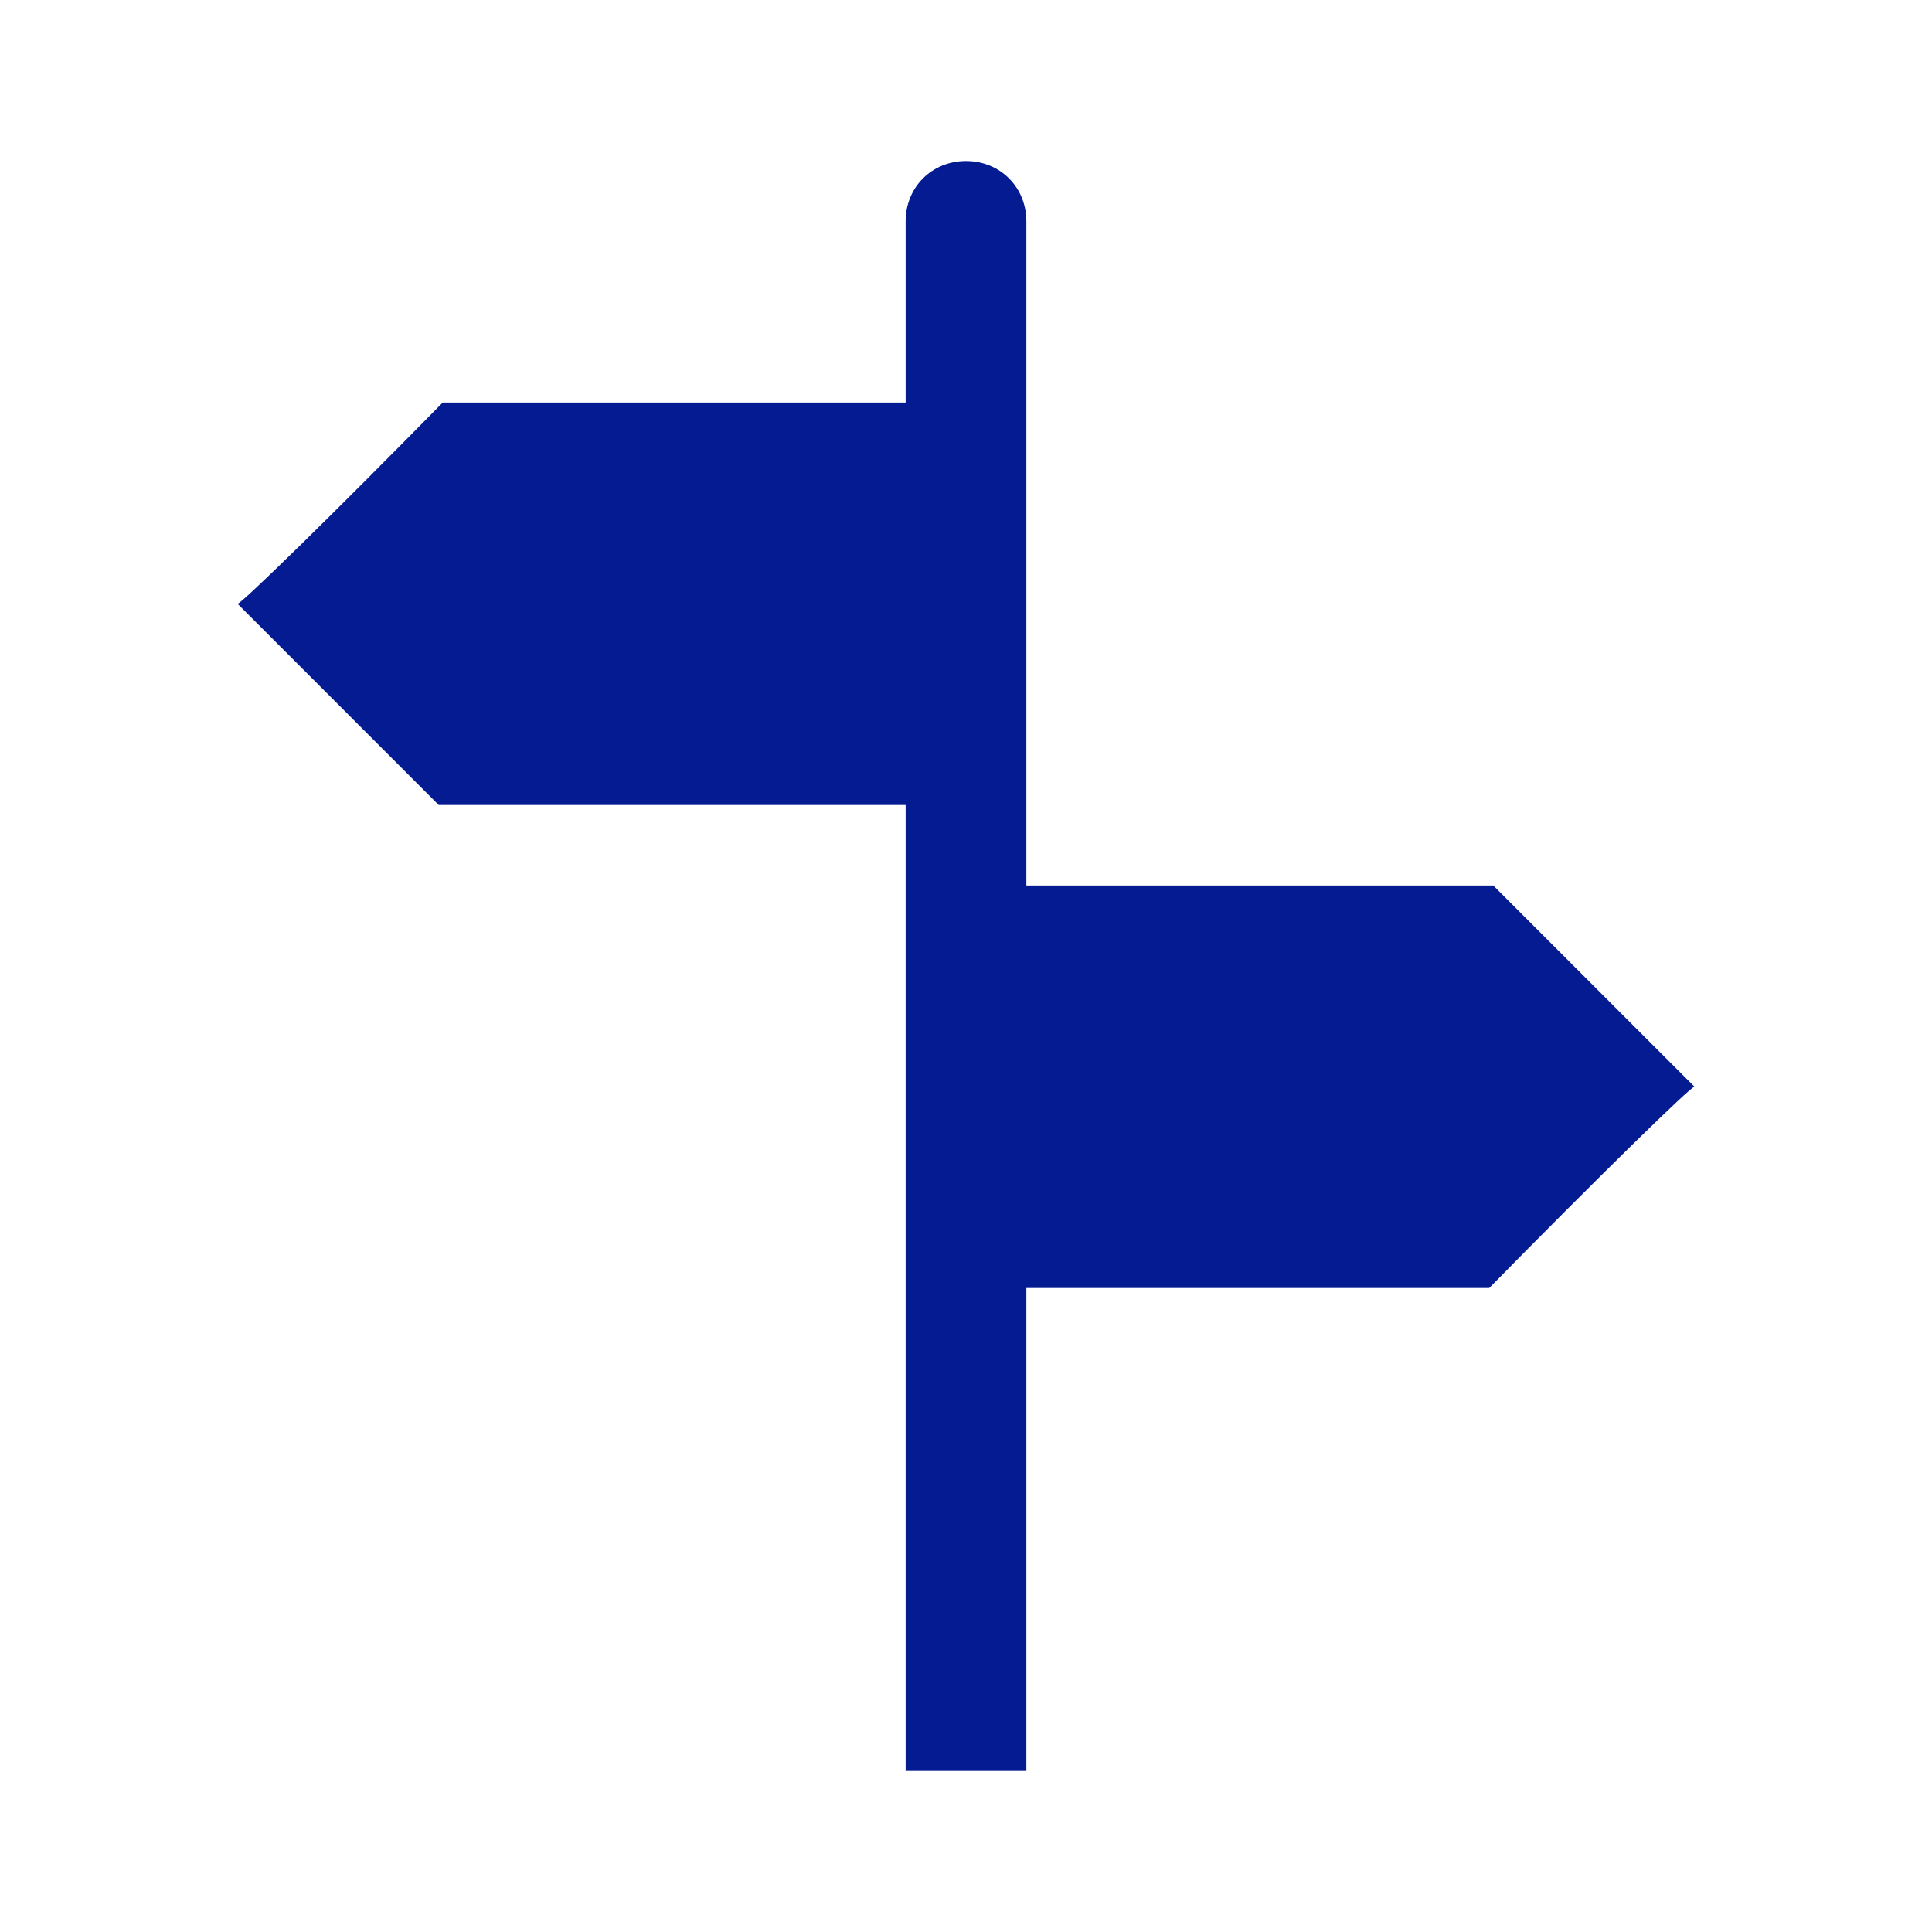
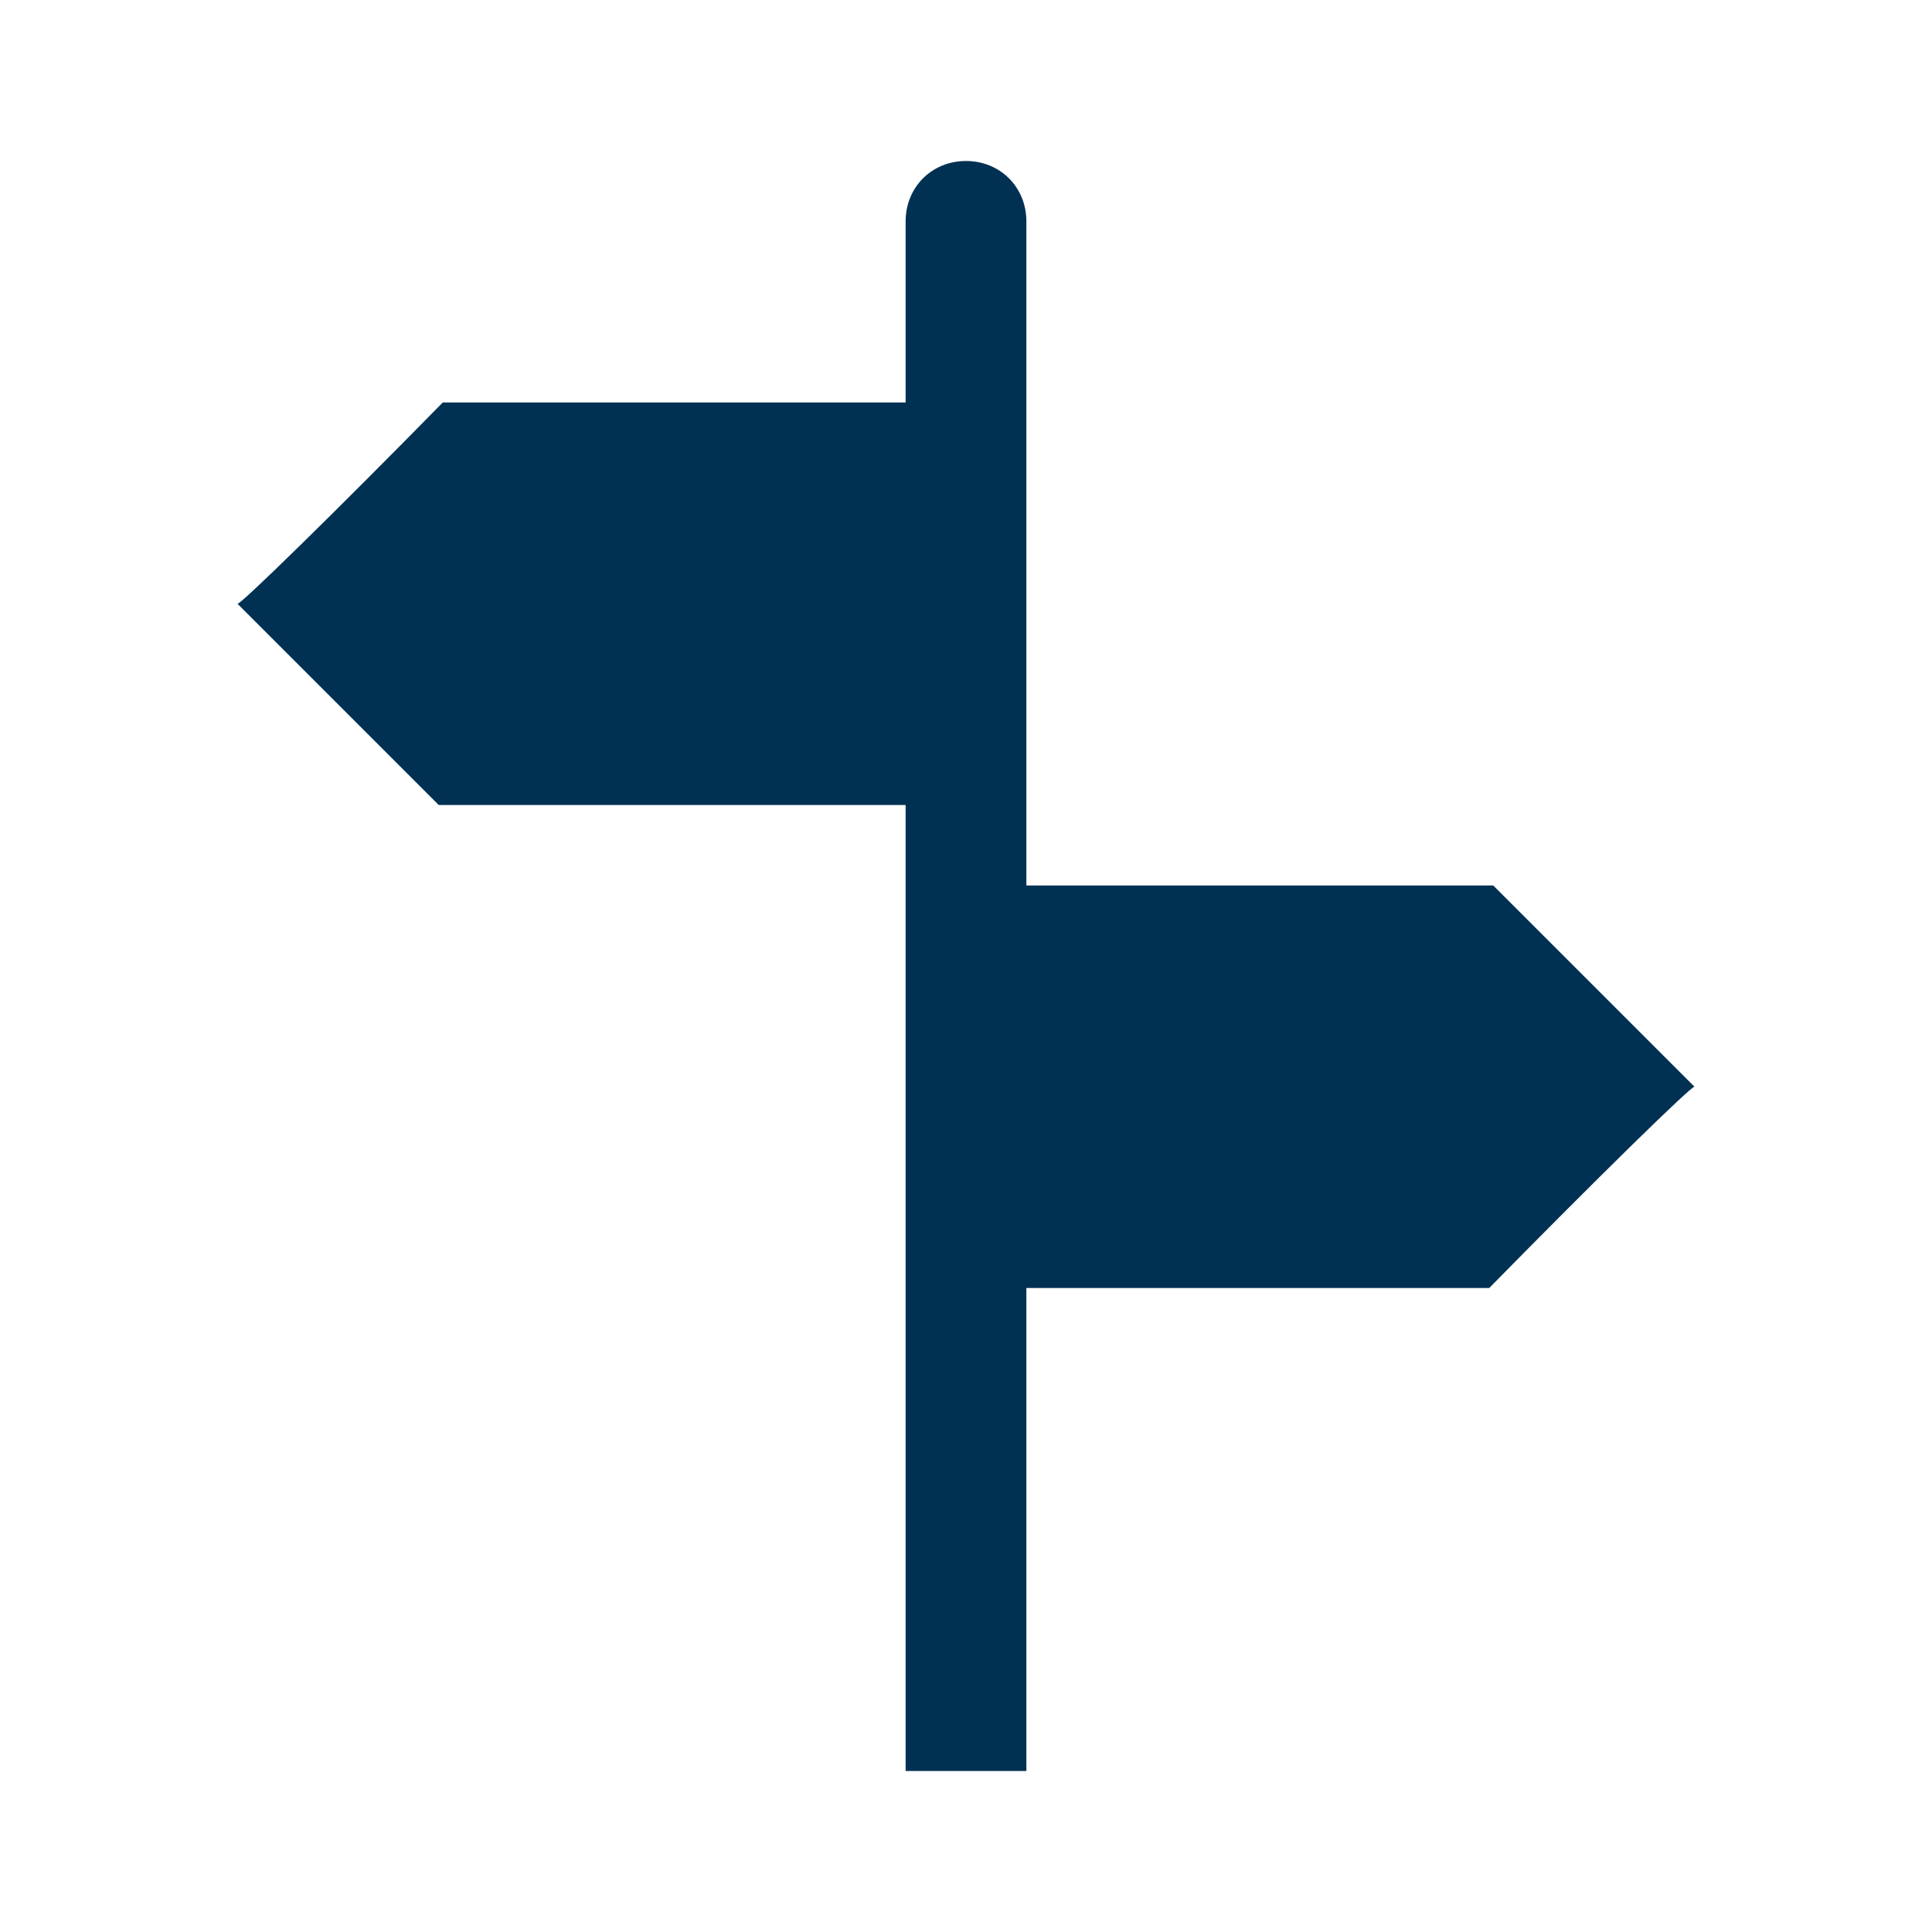
- <svg xmlns="http://www.w3.org/2000/svg" width="41" height="41" overflow="hidden">
+ <svg xmlns="http://www.w3.org/2000/svg" width="24" height="24" overflow="hidden">
  <defs>
    <clipPath id="clip0">
-       <rect x="548" y="197" width="41" height="41" />
+       <rect x="310" y="315" width="24" height="24" />
    </clipPath>
  </defs>
-   <g clip-path="url(#clip0)" transform="translate(-548 -197)">
-     <path d="M579.69 215.792 569.781 215.792 569.781 201.698C569.781 200.972 569.226 200.417 568.5 200.417 567.774 200.417 567.219 200.972 567.219 201.698L567.219 205.542 557.396 205.542C555.132 207.848 553.082 209.855 553.04 209.812L557.31 214.083 567.219 214.083 567.219 234.583 569.781 234.583 569.781 224.333 579.604 224.333C581.868 222.027 583.918 220.02 583.96 220.062L579.69 215.792Z" fill="#041B91" />
+   <g clip-path="url(#clip0)" transform="translate(-310 -315)">
+     <path d="M328.55 326 322.75 326 322.75 317.75C322.75 317.325 322.425 317 322 317 321.575 317 321.25 317.325 321.25 317.75L321.25 320 315.5 320C314.175 321.35 312.975 322.525 312.95 322.5L315.45 325 321.25 325 321.25 337 322.75 337 322.75 331 328.5 331C329.825 329.65 331.025 328.475 331.05 328.5L328.55 326Z" fill="#003153" />
  </g>
</svg>
